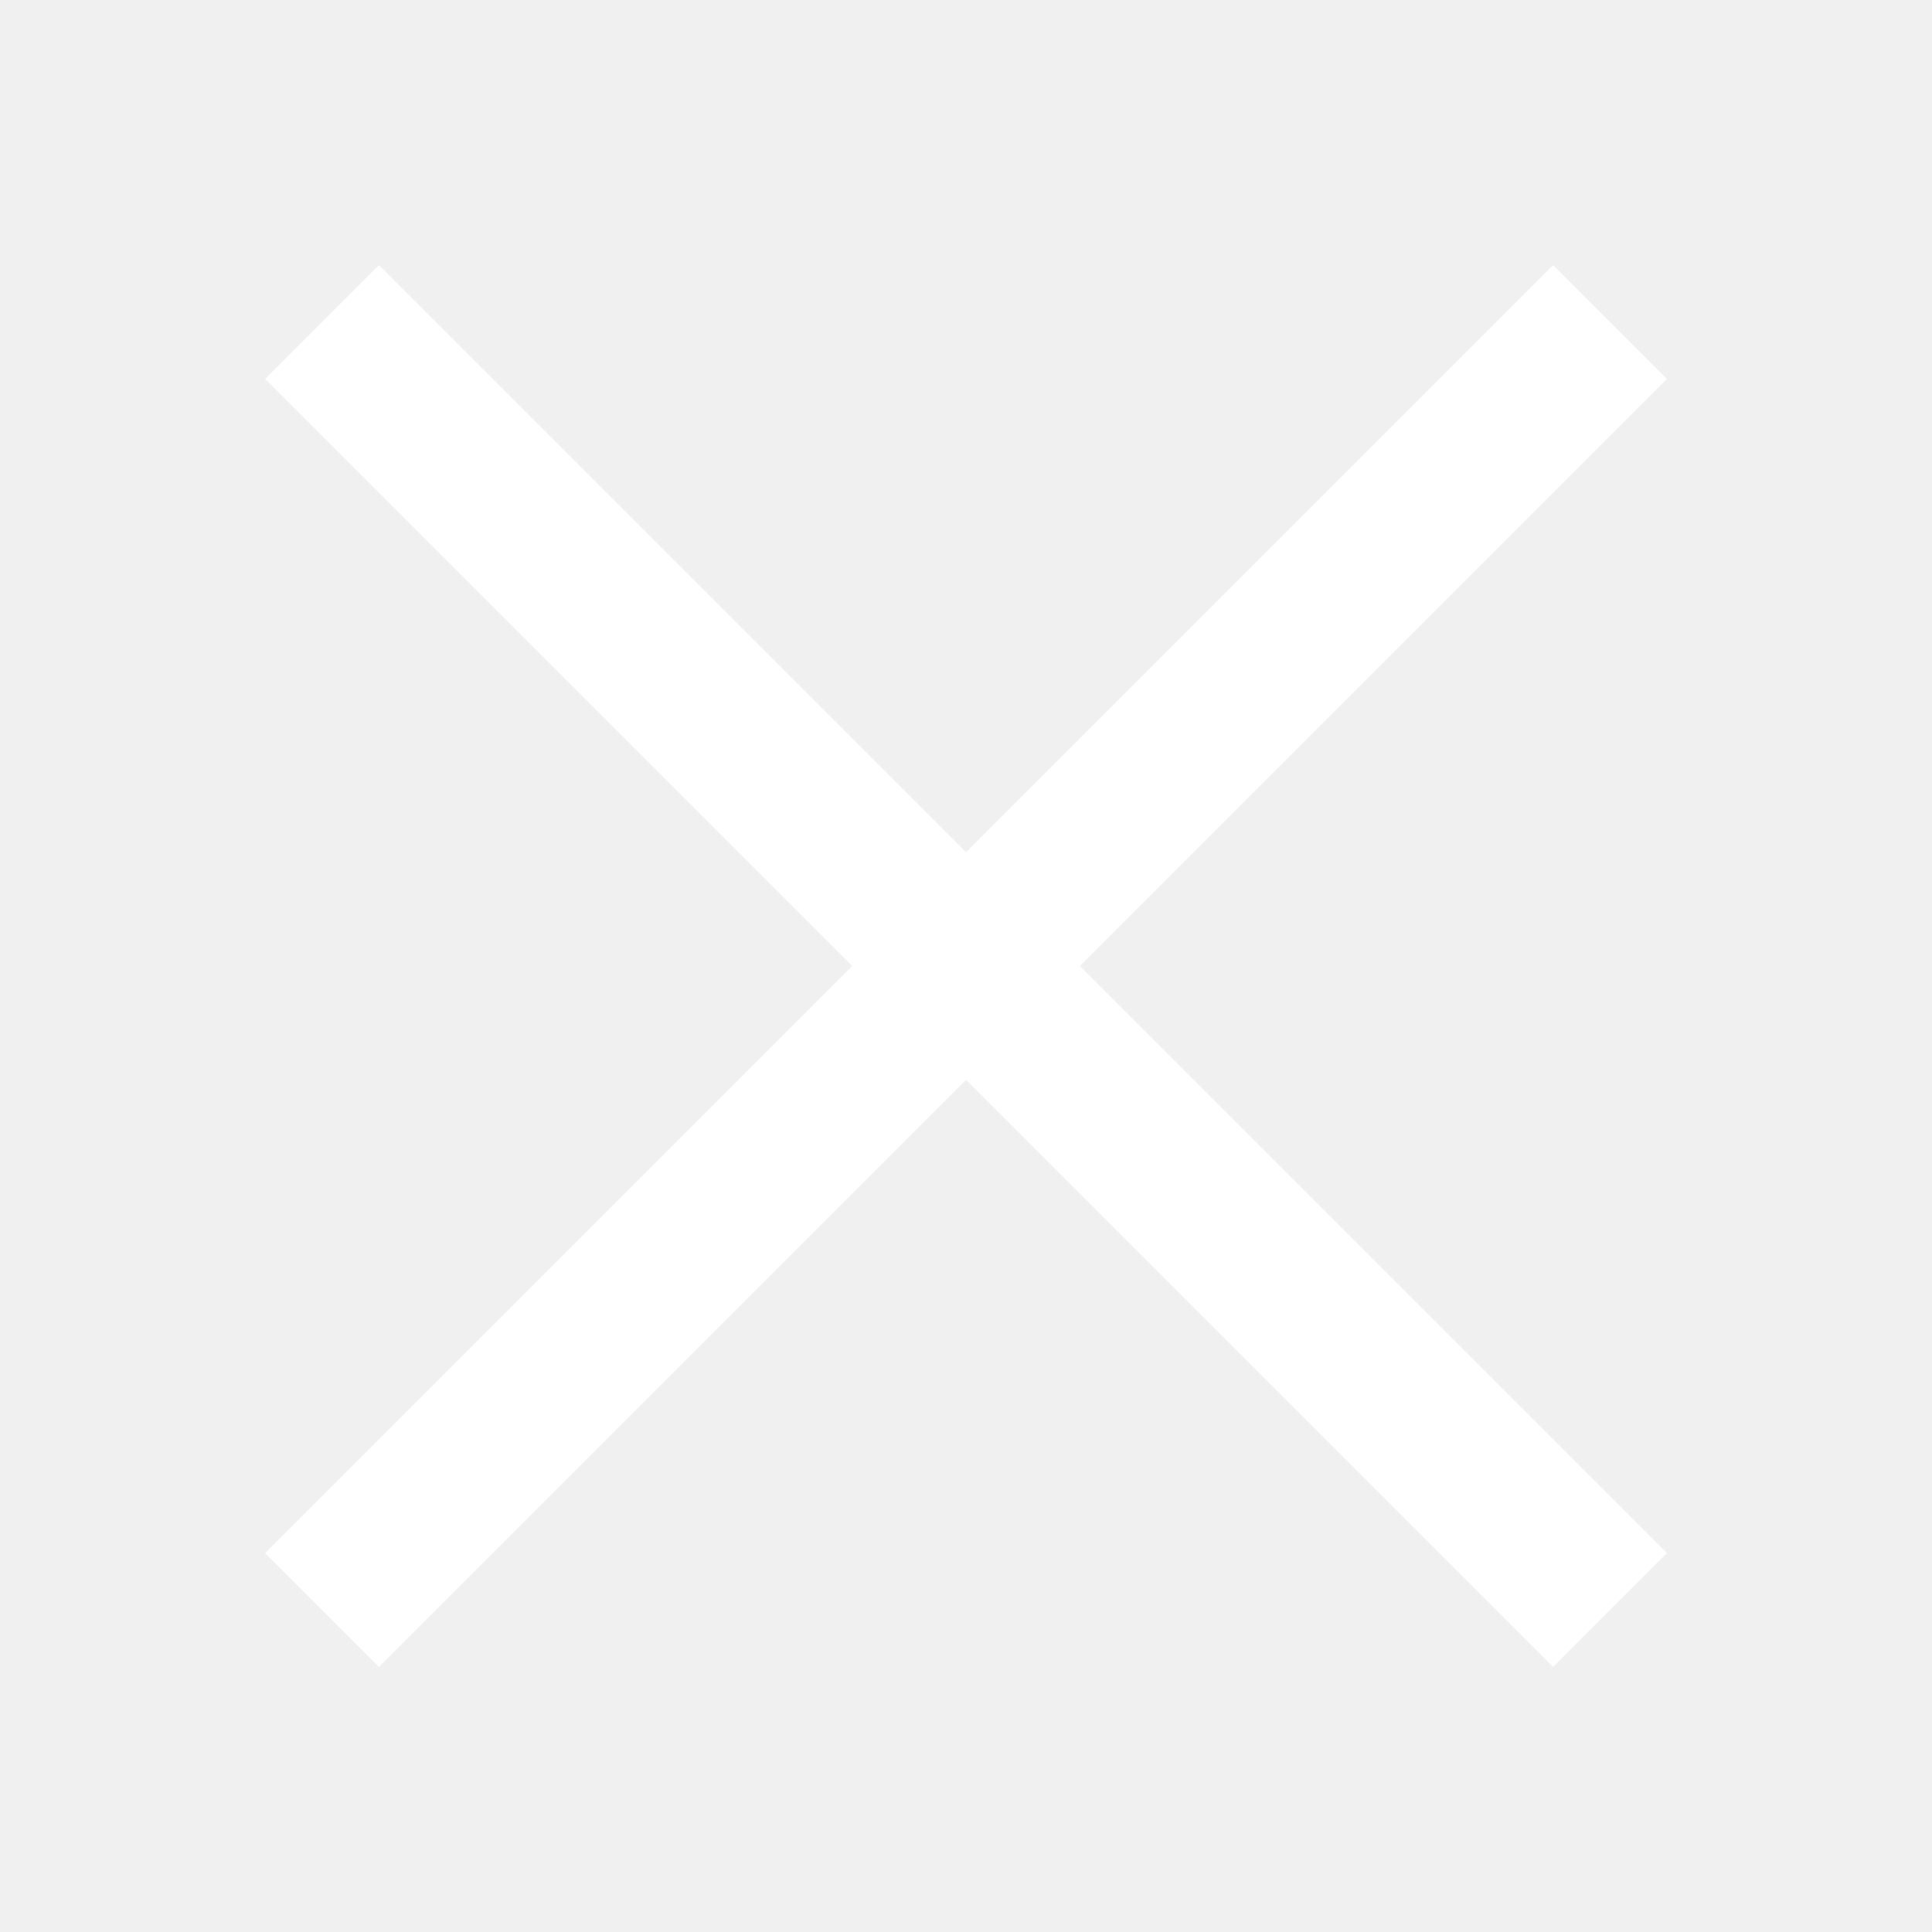
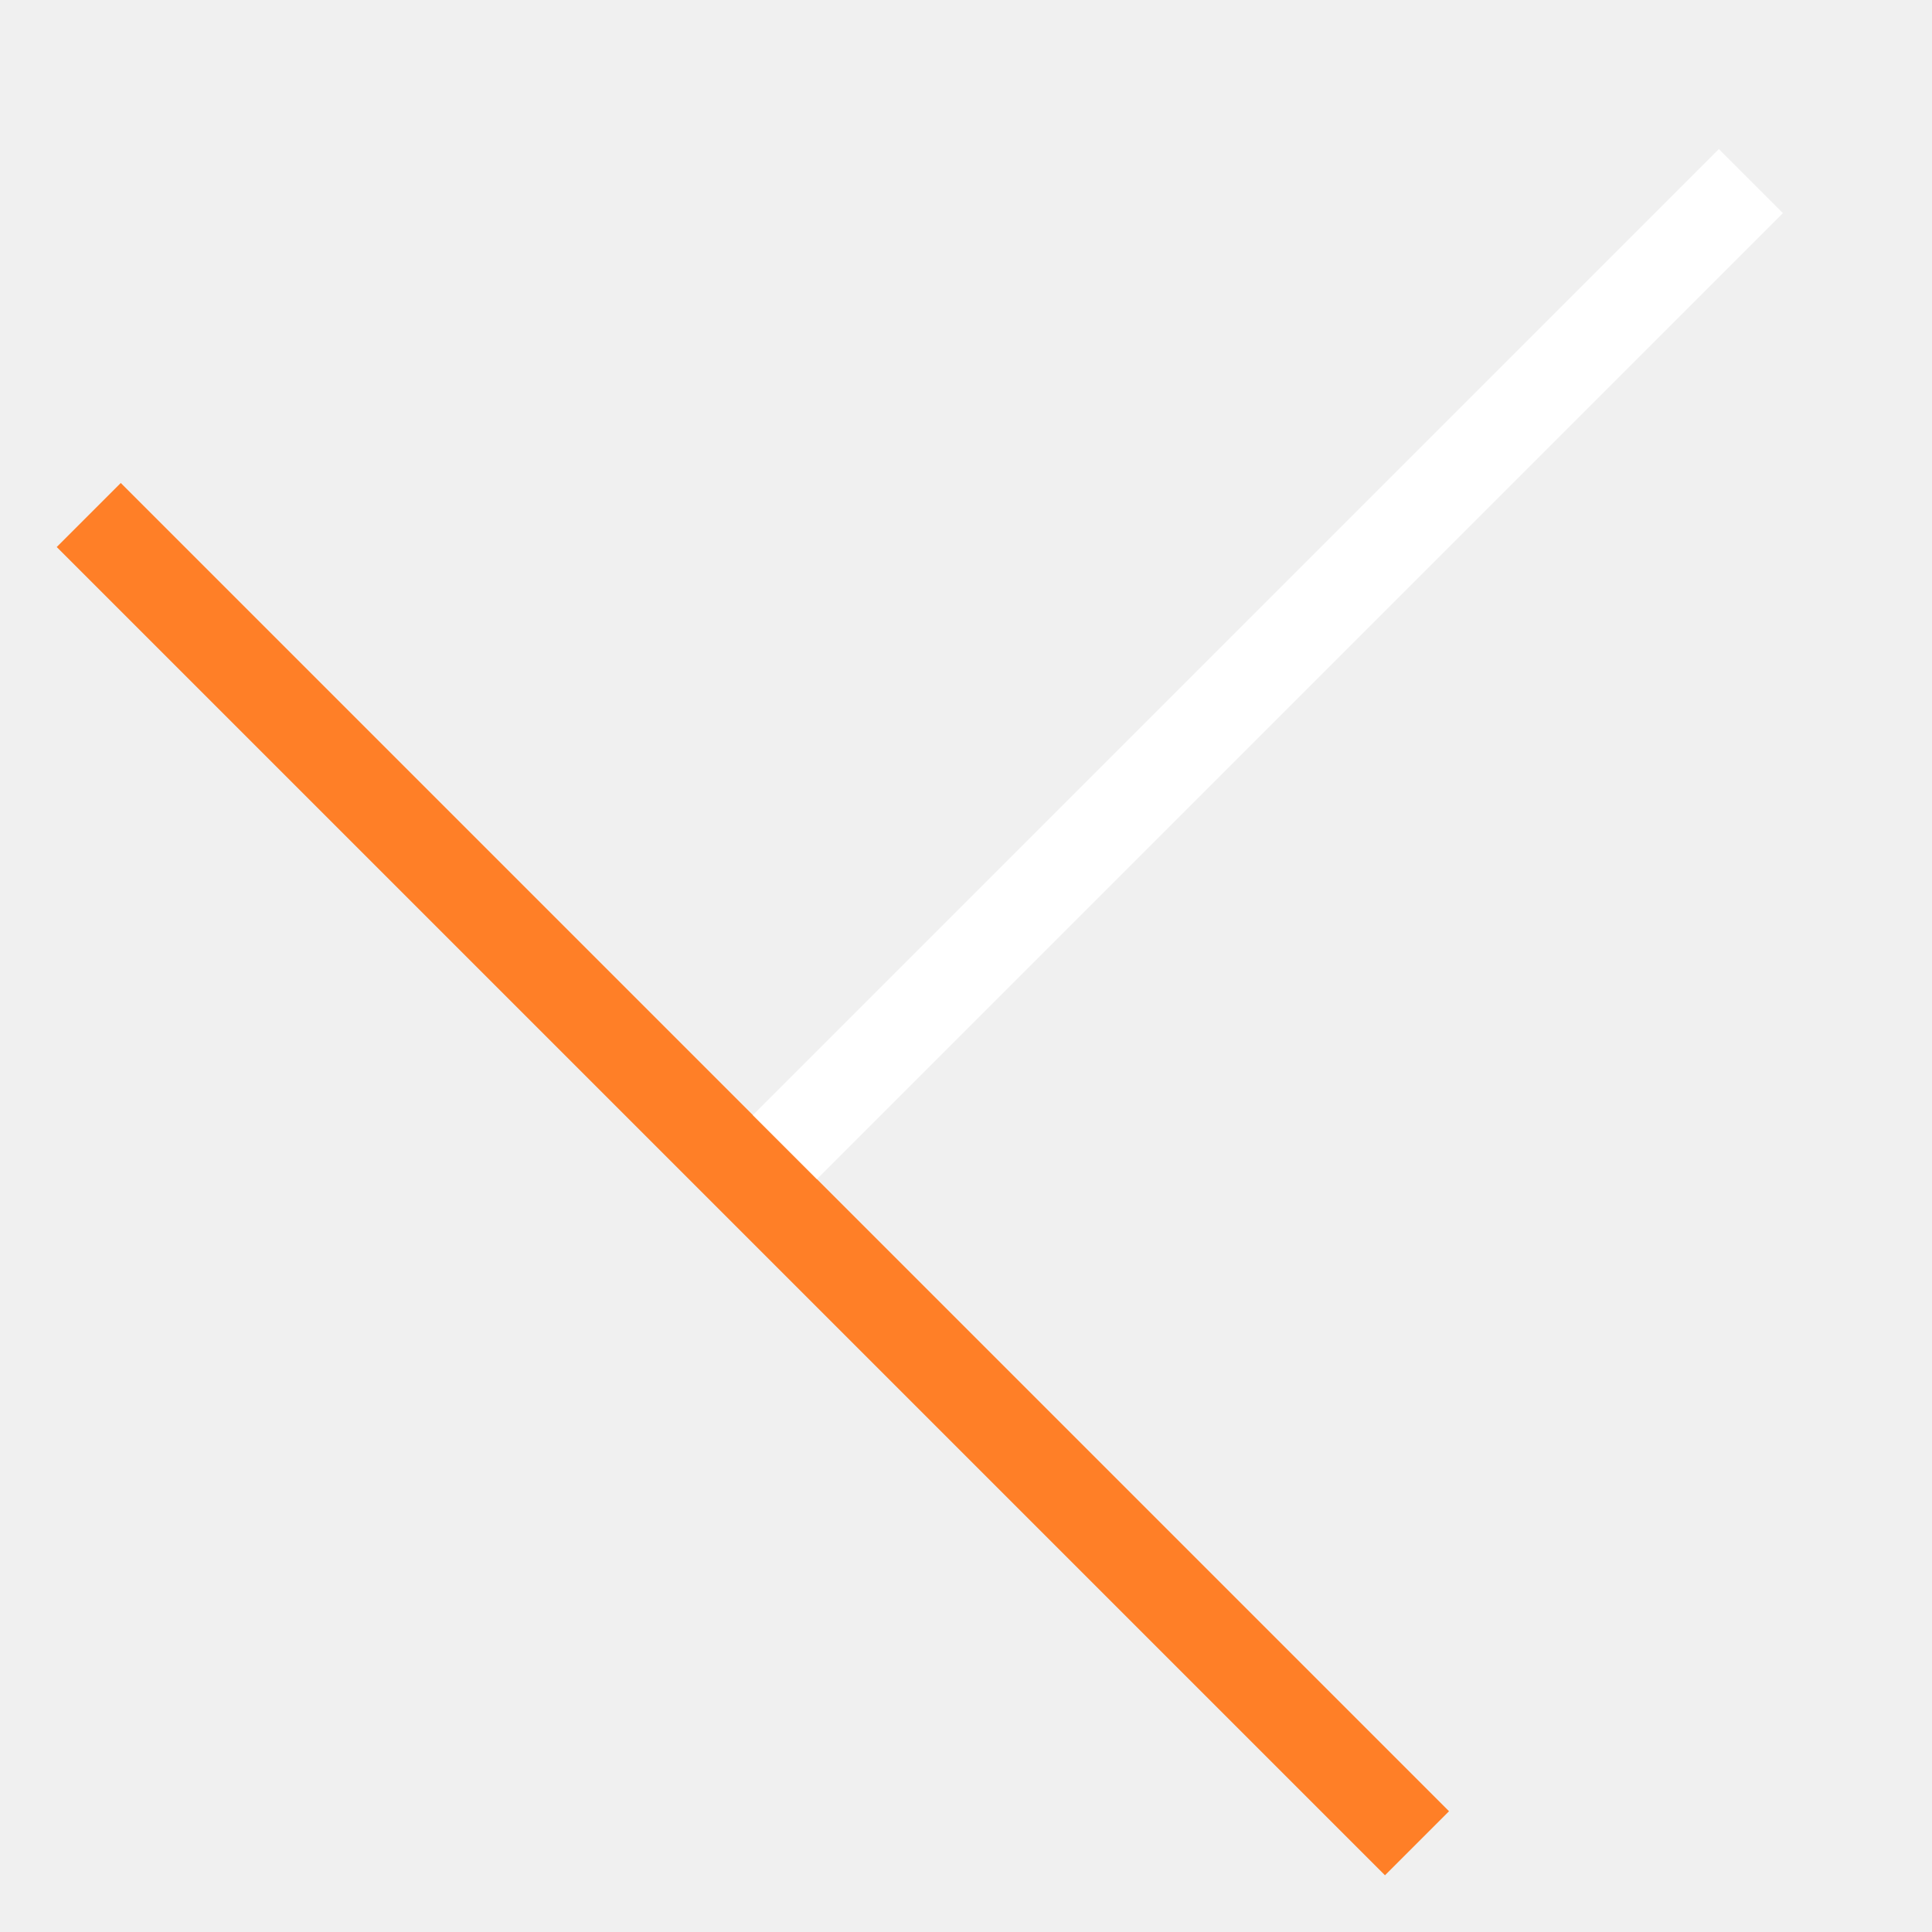
- <svg xmlns="http://www.w3.org/2000/svg" width="24" height="24" fill="none">
-   <line x1="4" y1="4" x2="20" y2="20" stroke="#FFFFFF" stroke-width="2" />
-   <line x1="4" y1="20" x2="20" y2="4" stroke="#FFFFFF" stroke-width="2" />
+ <svg xmlns="http://www.w3.org/2000/svg" width="32" height="32" viewBox="0 0 32 32" fill="none">
+   <line x1="23.47" y1="30.53" x2="1.47" y2="8.53" stroke="#FF7F27" stroke-width="1.5" />
+   <path d="M13 19L29 3" stroke="white" stroke-width="1.5" />
</svg>
